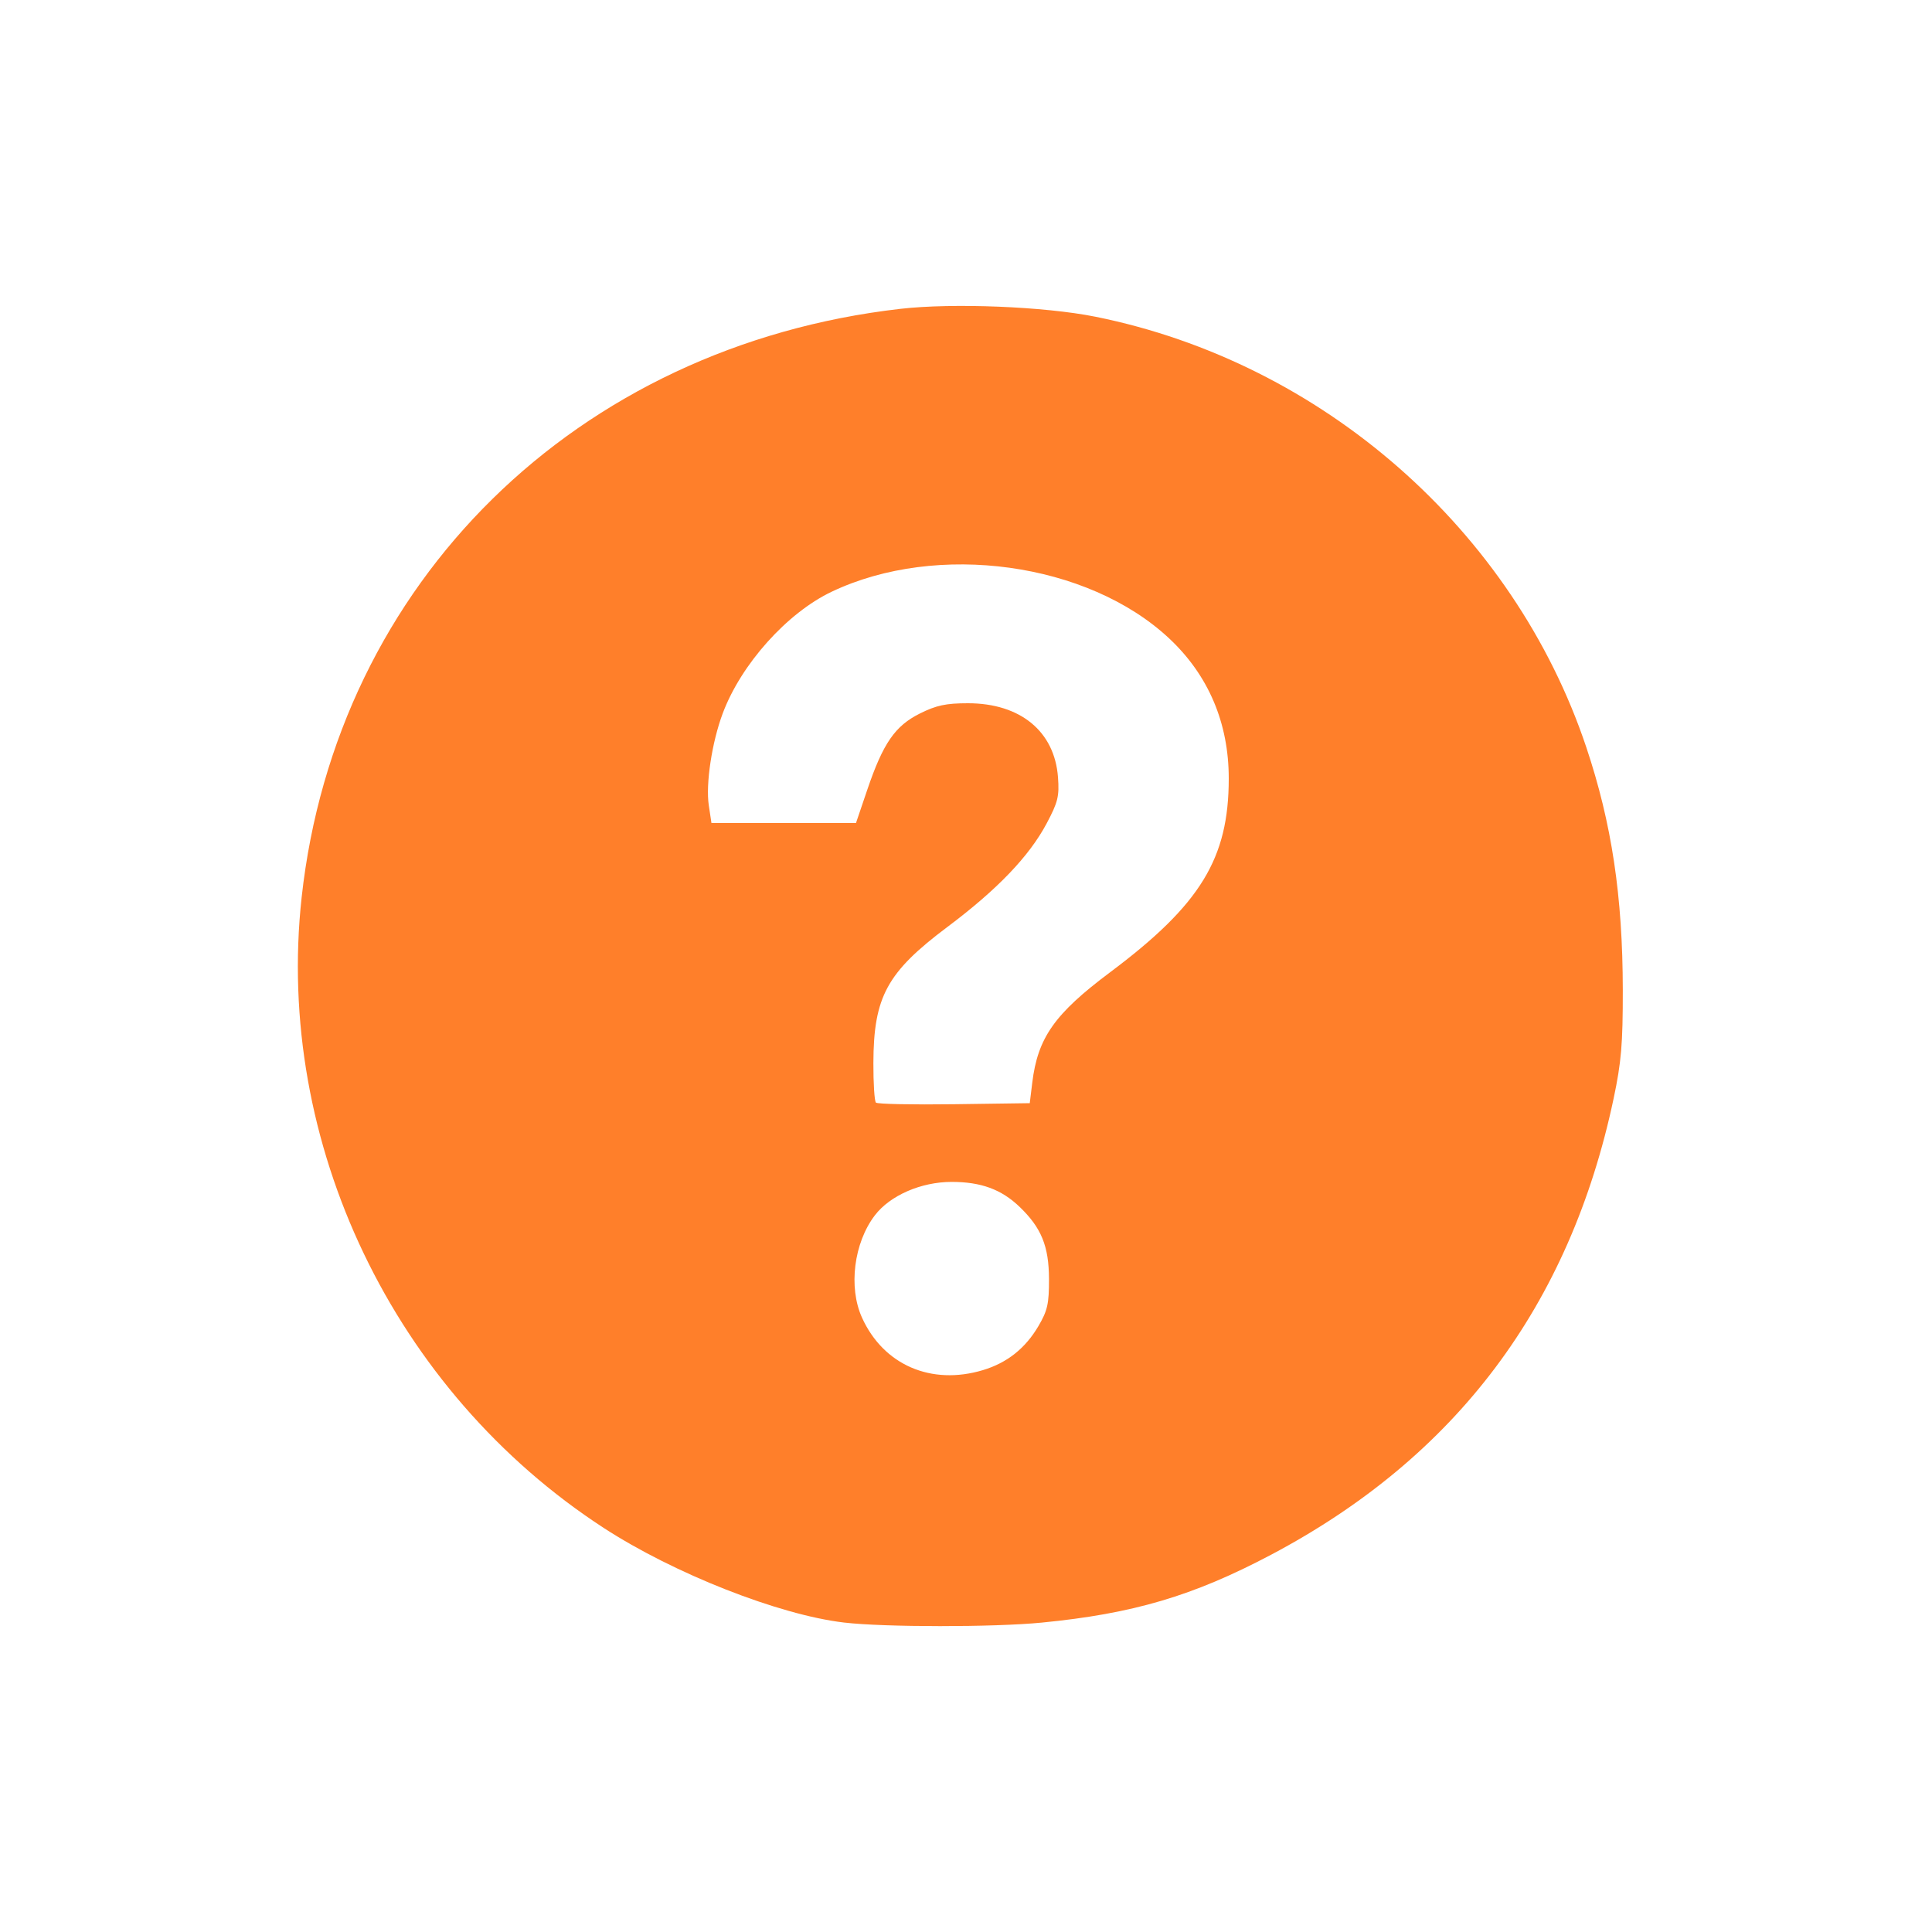
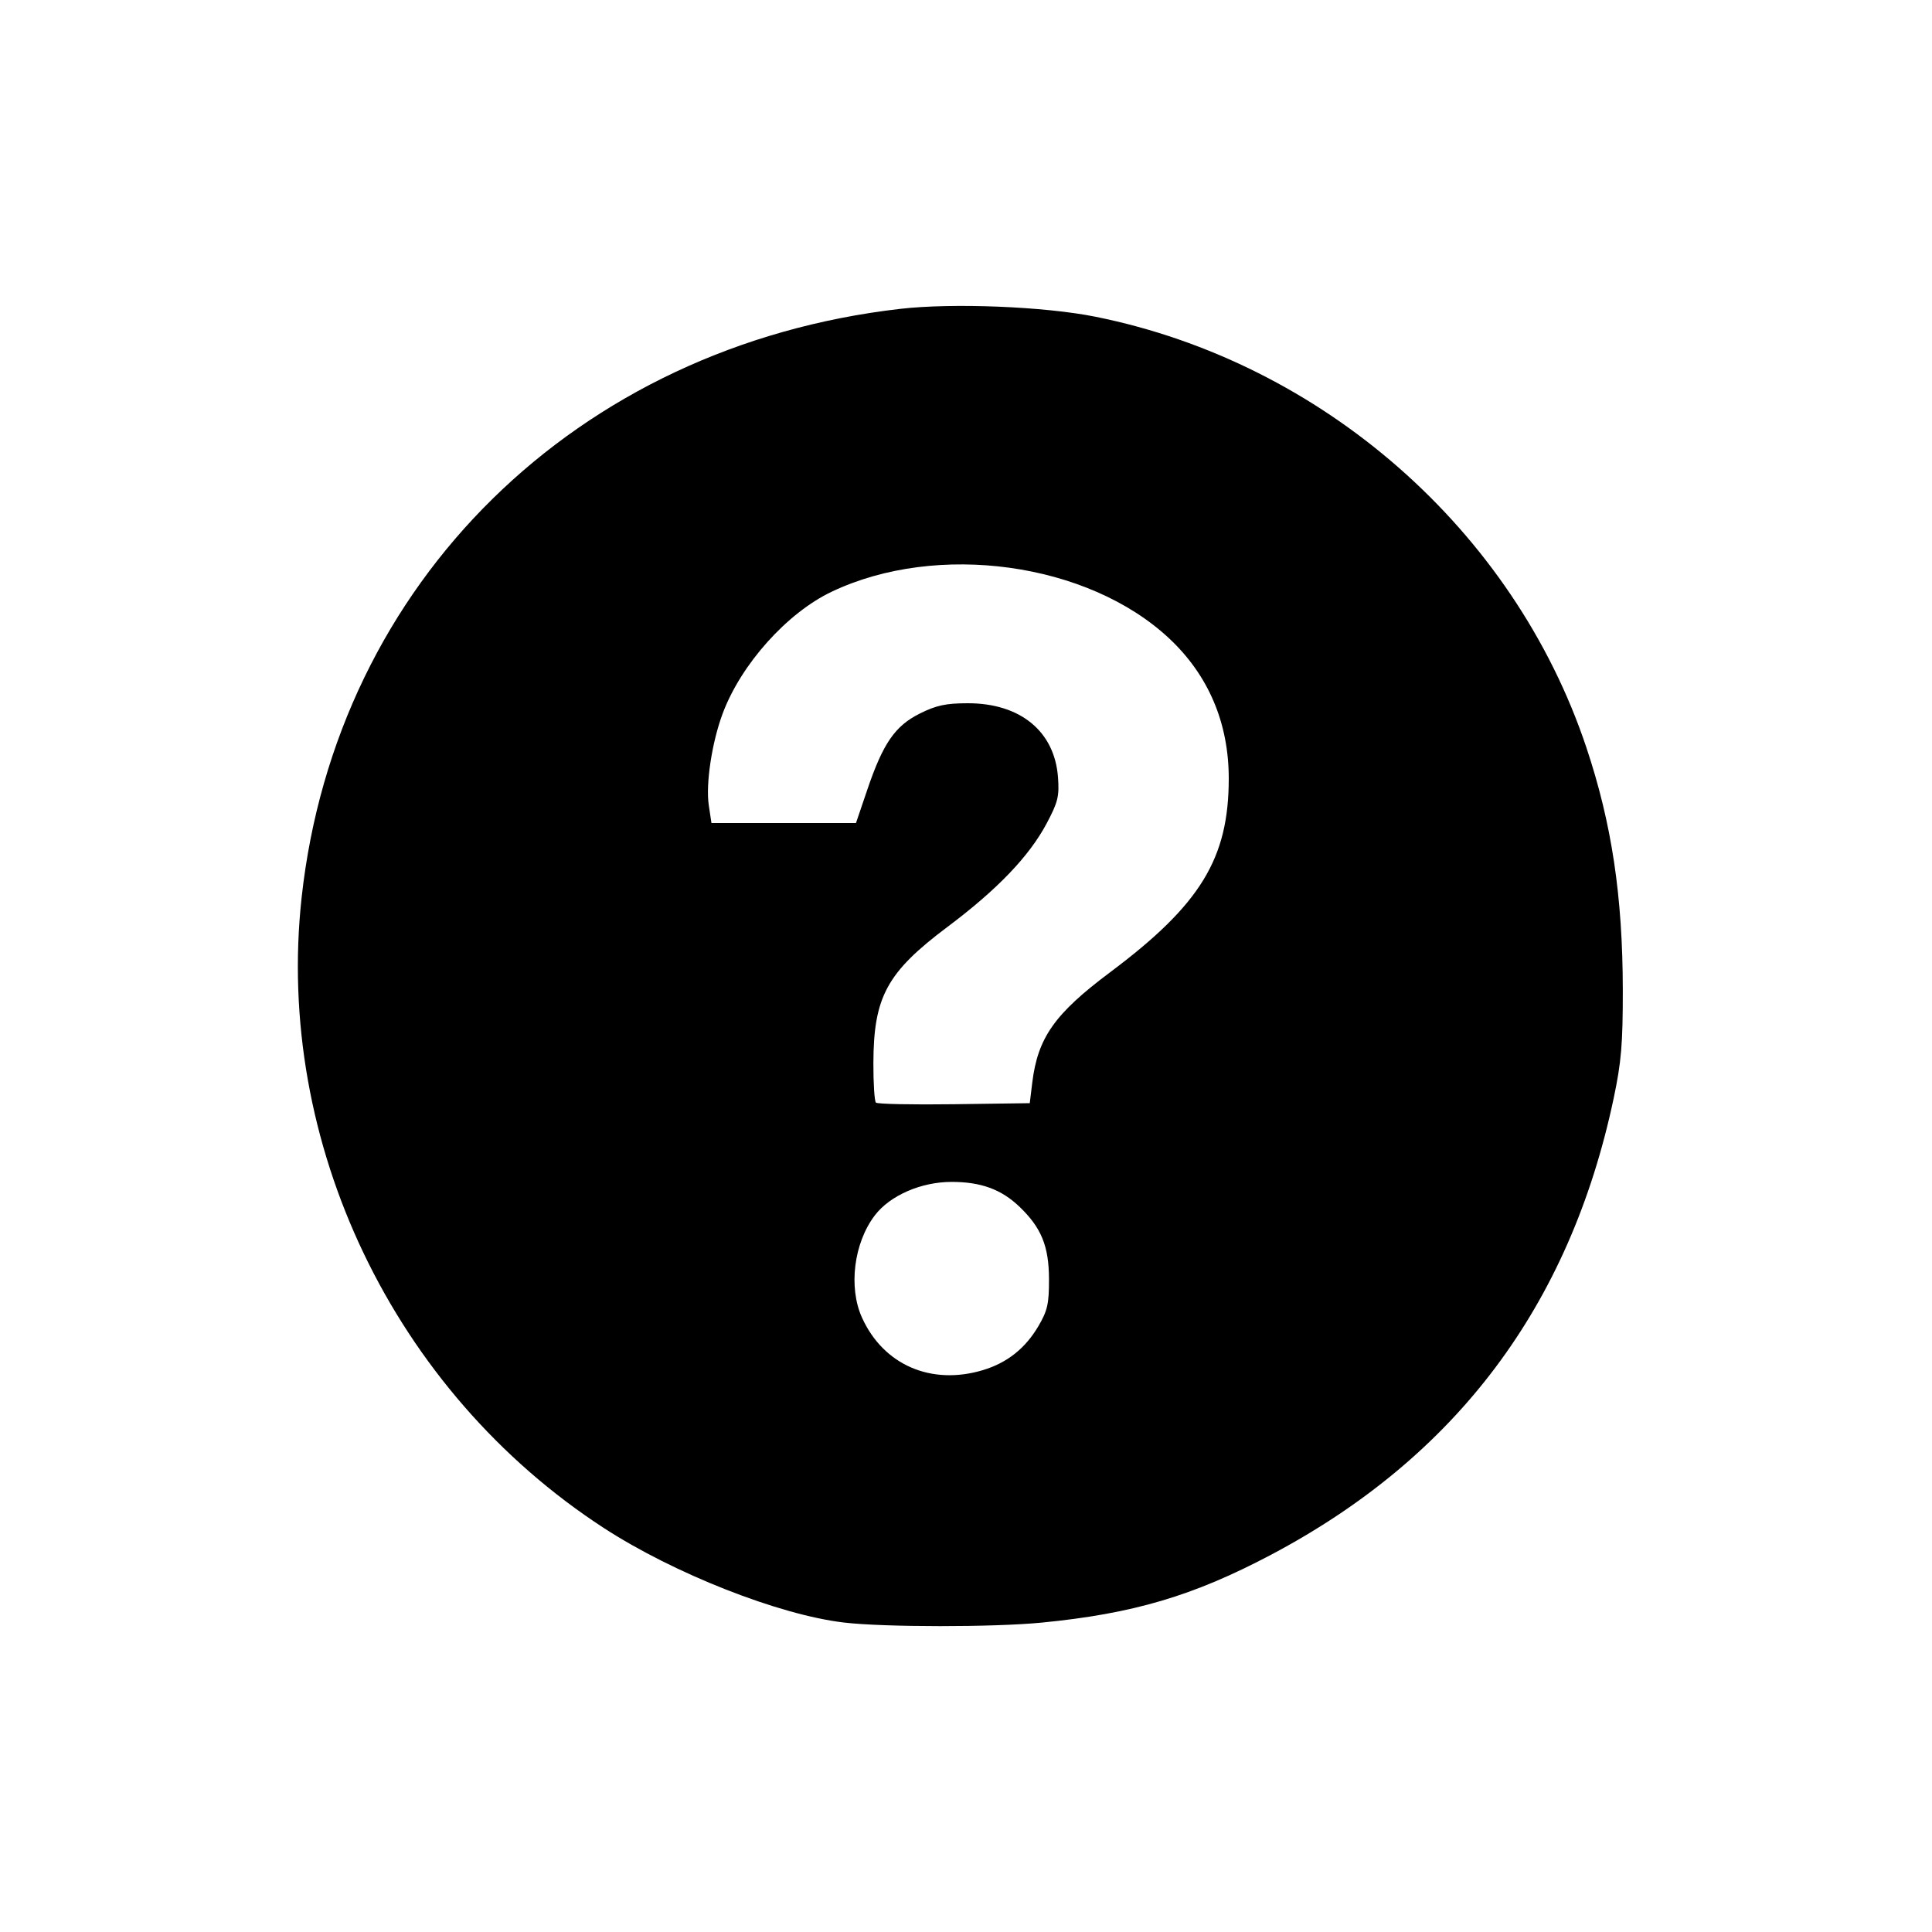
<svg xmlns="http://www.w3.org/2000/svg" version="1.1" id="svg884" width="500" height="500" viewBox="0 0 500 500">
  <defs id="defs888" />
  <g id="g890">
-     <path style="fill:#ff7f2a;fill-opacity:1" d="M 218.467,419.918 C 201.613,417.948 174.381,407.229 156.227,395.419 101.845,360.04 71.081,295.8 78.067,232.211 87.025,150.673 149.203,89.56 233,79.93 c 13.639,-1.567 37.321,-0.61 50.5,2.041 58.737,11.816 108.229,55.225 127.032,111.418 6.587,19.685 9.42,38.531 9.448,62.856 0.016,13.911 -0.387,18.663 -2.379,28.069 -11.357,53.619 -40.725,92.719 -88.687,118.074 -20.122,10.638 -35.665,15.233 -59.339,17.544 -12.451,1.215 -40.653,1.207 -51.109,-0.015 z m 35.919,-65.334 c 6.244,-1.879 10.962,-5.619 14.342,-11.368 2.373,-4.037 2.769,-5.796 2.749,-12.216 -0.026,-8.5 -1.975,-13.269 -7.639,-18.699 -4.693,-4.498 -9.962,-6.426 -17.567,-6.426 -7.891,0 -15.933,3.506 -19.863,8.658 -5.435,7.125 -6.879,18.619 -3.326,26.467 5.545,12.249 17.912,17.615 31.305,13.584 z m 12.76,-74.376 c 1.423,-11.656 5.774,-17.83 20.151,-28.589 C 310.695,234.109 318,222.177 318,201.471 c 0,-14.383 -5.263,-26.747 -15.437,-36.264 -21.008,-19.652 -60.014,-25.048 -87.309,-12.077 -11.571,5.498 -23.449,18.758 -28.215,31.496 -2.796,7.474 -4.433,18.26 -3.607,23.769 L 184.123,213 h 18.702 18.702 l 2.915,-8.585 c 4.1,-12.074 7.191,-16.554 13.64,-19.768 C 242.327,182.531 244.818,182 250.5,182 c 13.569,0 22.427,7.278 23.307,19.148 0.366,4.936 -0.006,6.446 -2.944,11.973 -4.514,8.49 -12.769,17.099 -25.669,26.77 -15.655,11.736 -19.103,18.07 -19.162,35.192 -0.018,5.271 0.277,9.893 0.655,10.271 0.378,0.378 9.49,0.565 20.25,0.417 L 266.5,285.5 Z" id="path1374" />
+     <path style="fill:black;fill-opacity:1" d="M 218.467,419.918 C 201.613,417.948 174.381,407.229 156.227,395.419 101.845,360.04 71.081,295.8 78.067,232.211 87.025,150.673 149.203,89.56 233,79.93 c 13.639,-1.567 37.321,-0.61 50.5,2.041 58.737,11.816 108.229,55.225 127.032,111.418 6.587,19.685 9.42,38.531 9.448,62.856 0.016,13.911 -0.387,18.663 -2.379,28.069 -11.357,53.619 -40.725,92.719 -88.687,118.074 -20.122,10.638 -35.665,15.233 -59.339,17.544 -12.451,1.215 -40.653,1.207 -51.109,-0.015 z m 35.919,-65.334 c 6.244,-1.879 10.962,-5.619 14.342,-11.368 2.373,-4.037 2.769,-5.796 2.749,-12.216 -0.026,-8.5 -1.975,-13.269 -7.639,-18.699 -4.693,-4.498 -9.962,-6.426 -17.567,-6.426 -7.891,0 -15.933,3.506 -19.863,8.658 -5.435,7.125 -6.879,18.619 -3.326,26.467 5.545,12.249 17.912,17.615 31.305,13.584 z m 12.76,-74.376 c 1.423,-11.656 5.774,-17.83 20.151,-28.589 C 310.695,234.109 318,222.177 318,201.471 c 0,-14.383 -5.263,-26.747 -15.437,-36.264 -21.008,-19.652 -60.014,-25.048 -87.309,-12.077 -11.571,5.498 -23.449,18.758 -28.215,31.496 -2.796,7.474 -4.433,18.26 -3.607,23.769 L 184.123,213 h 18.702 18.702 l 2.915,-8.585 c 4.1,-12.074 7.191,-16.554 13.64,-19.768 C 242.327,182.531 244.818,182 250.5,182 c 13.569,0 22.427,7.278 23.307,19.148 0.366,4.936 -0.006,6.446 -2.944,11.973 -4.514,8.49 -12.769,17.099 -25.669,26.77 -15.655,11.736 -19.103,18.07 -19.162,35.192 -0.018,5.271 0.277,9.893 0.655,10.271 0.378,0.378 9.49,0.565 20.25,0.417 L 266.5,285.5 Z" id="path1374" />
  </g>
</svg>
